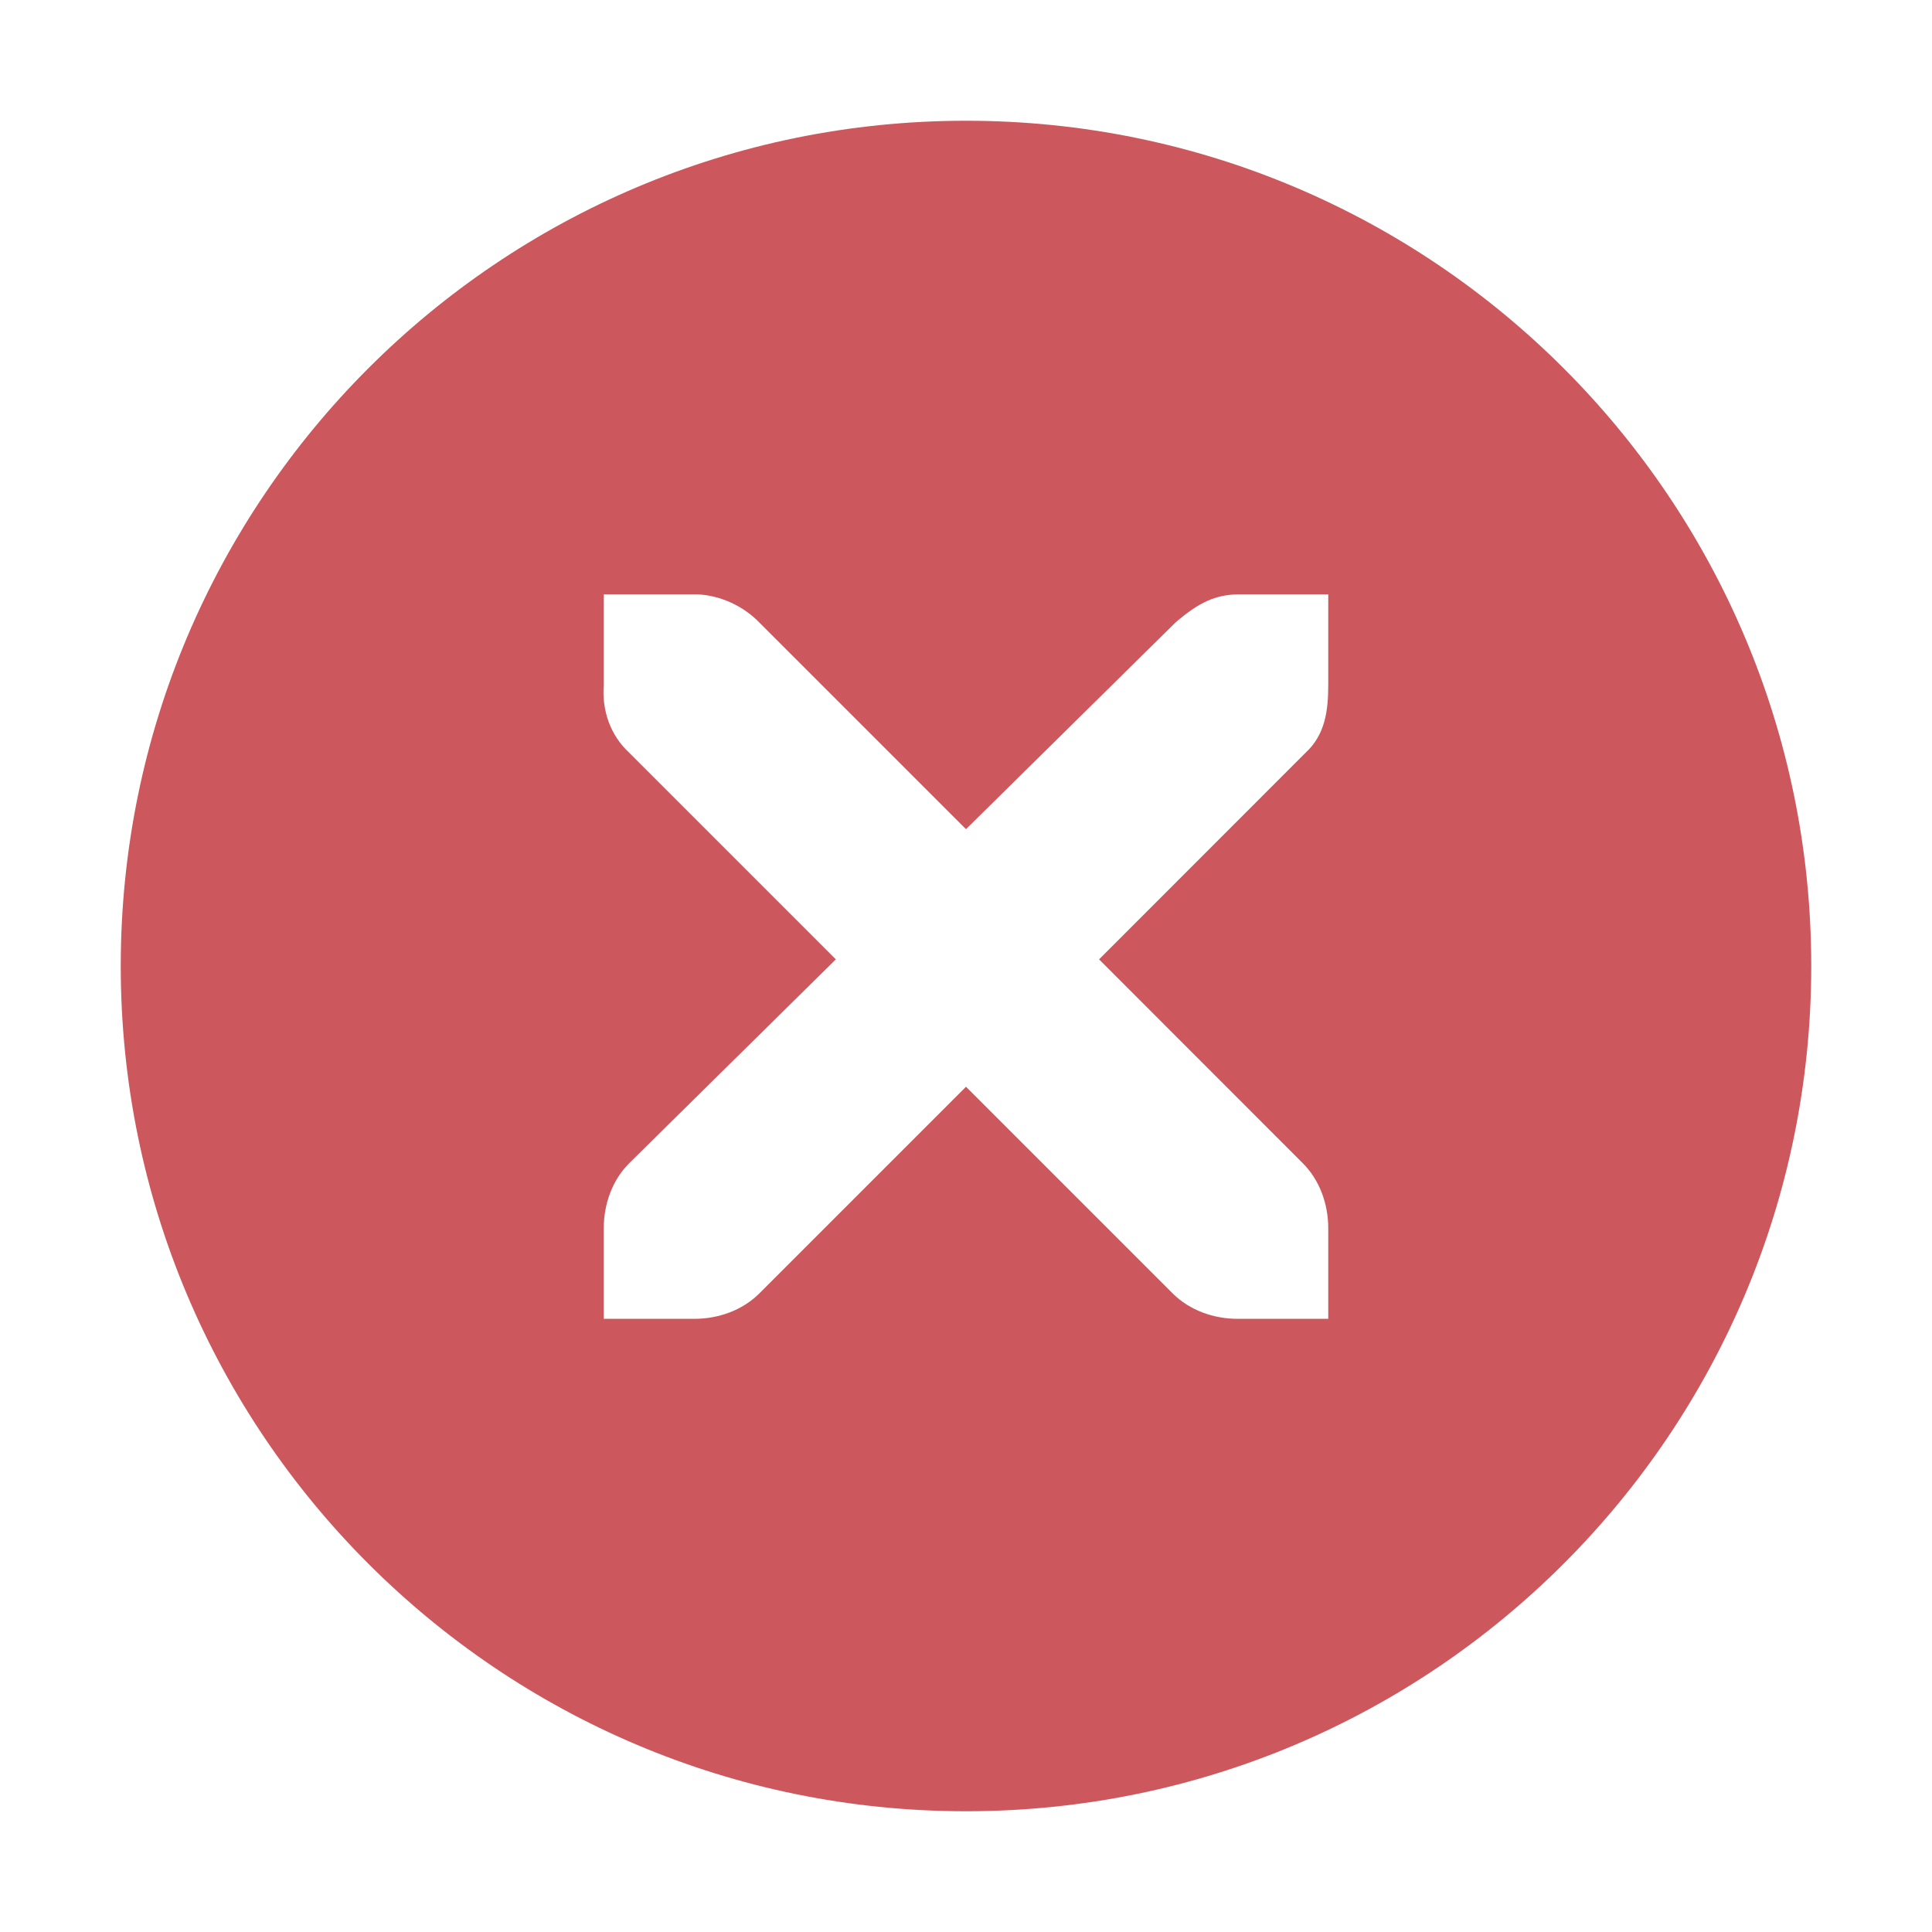
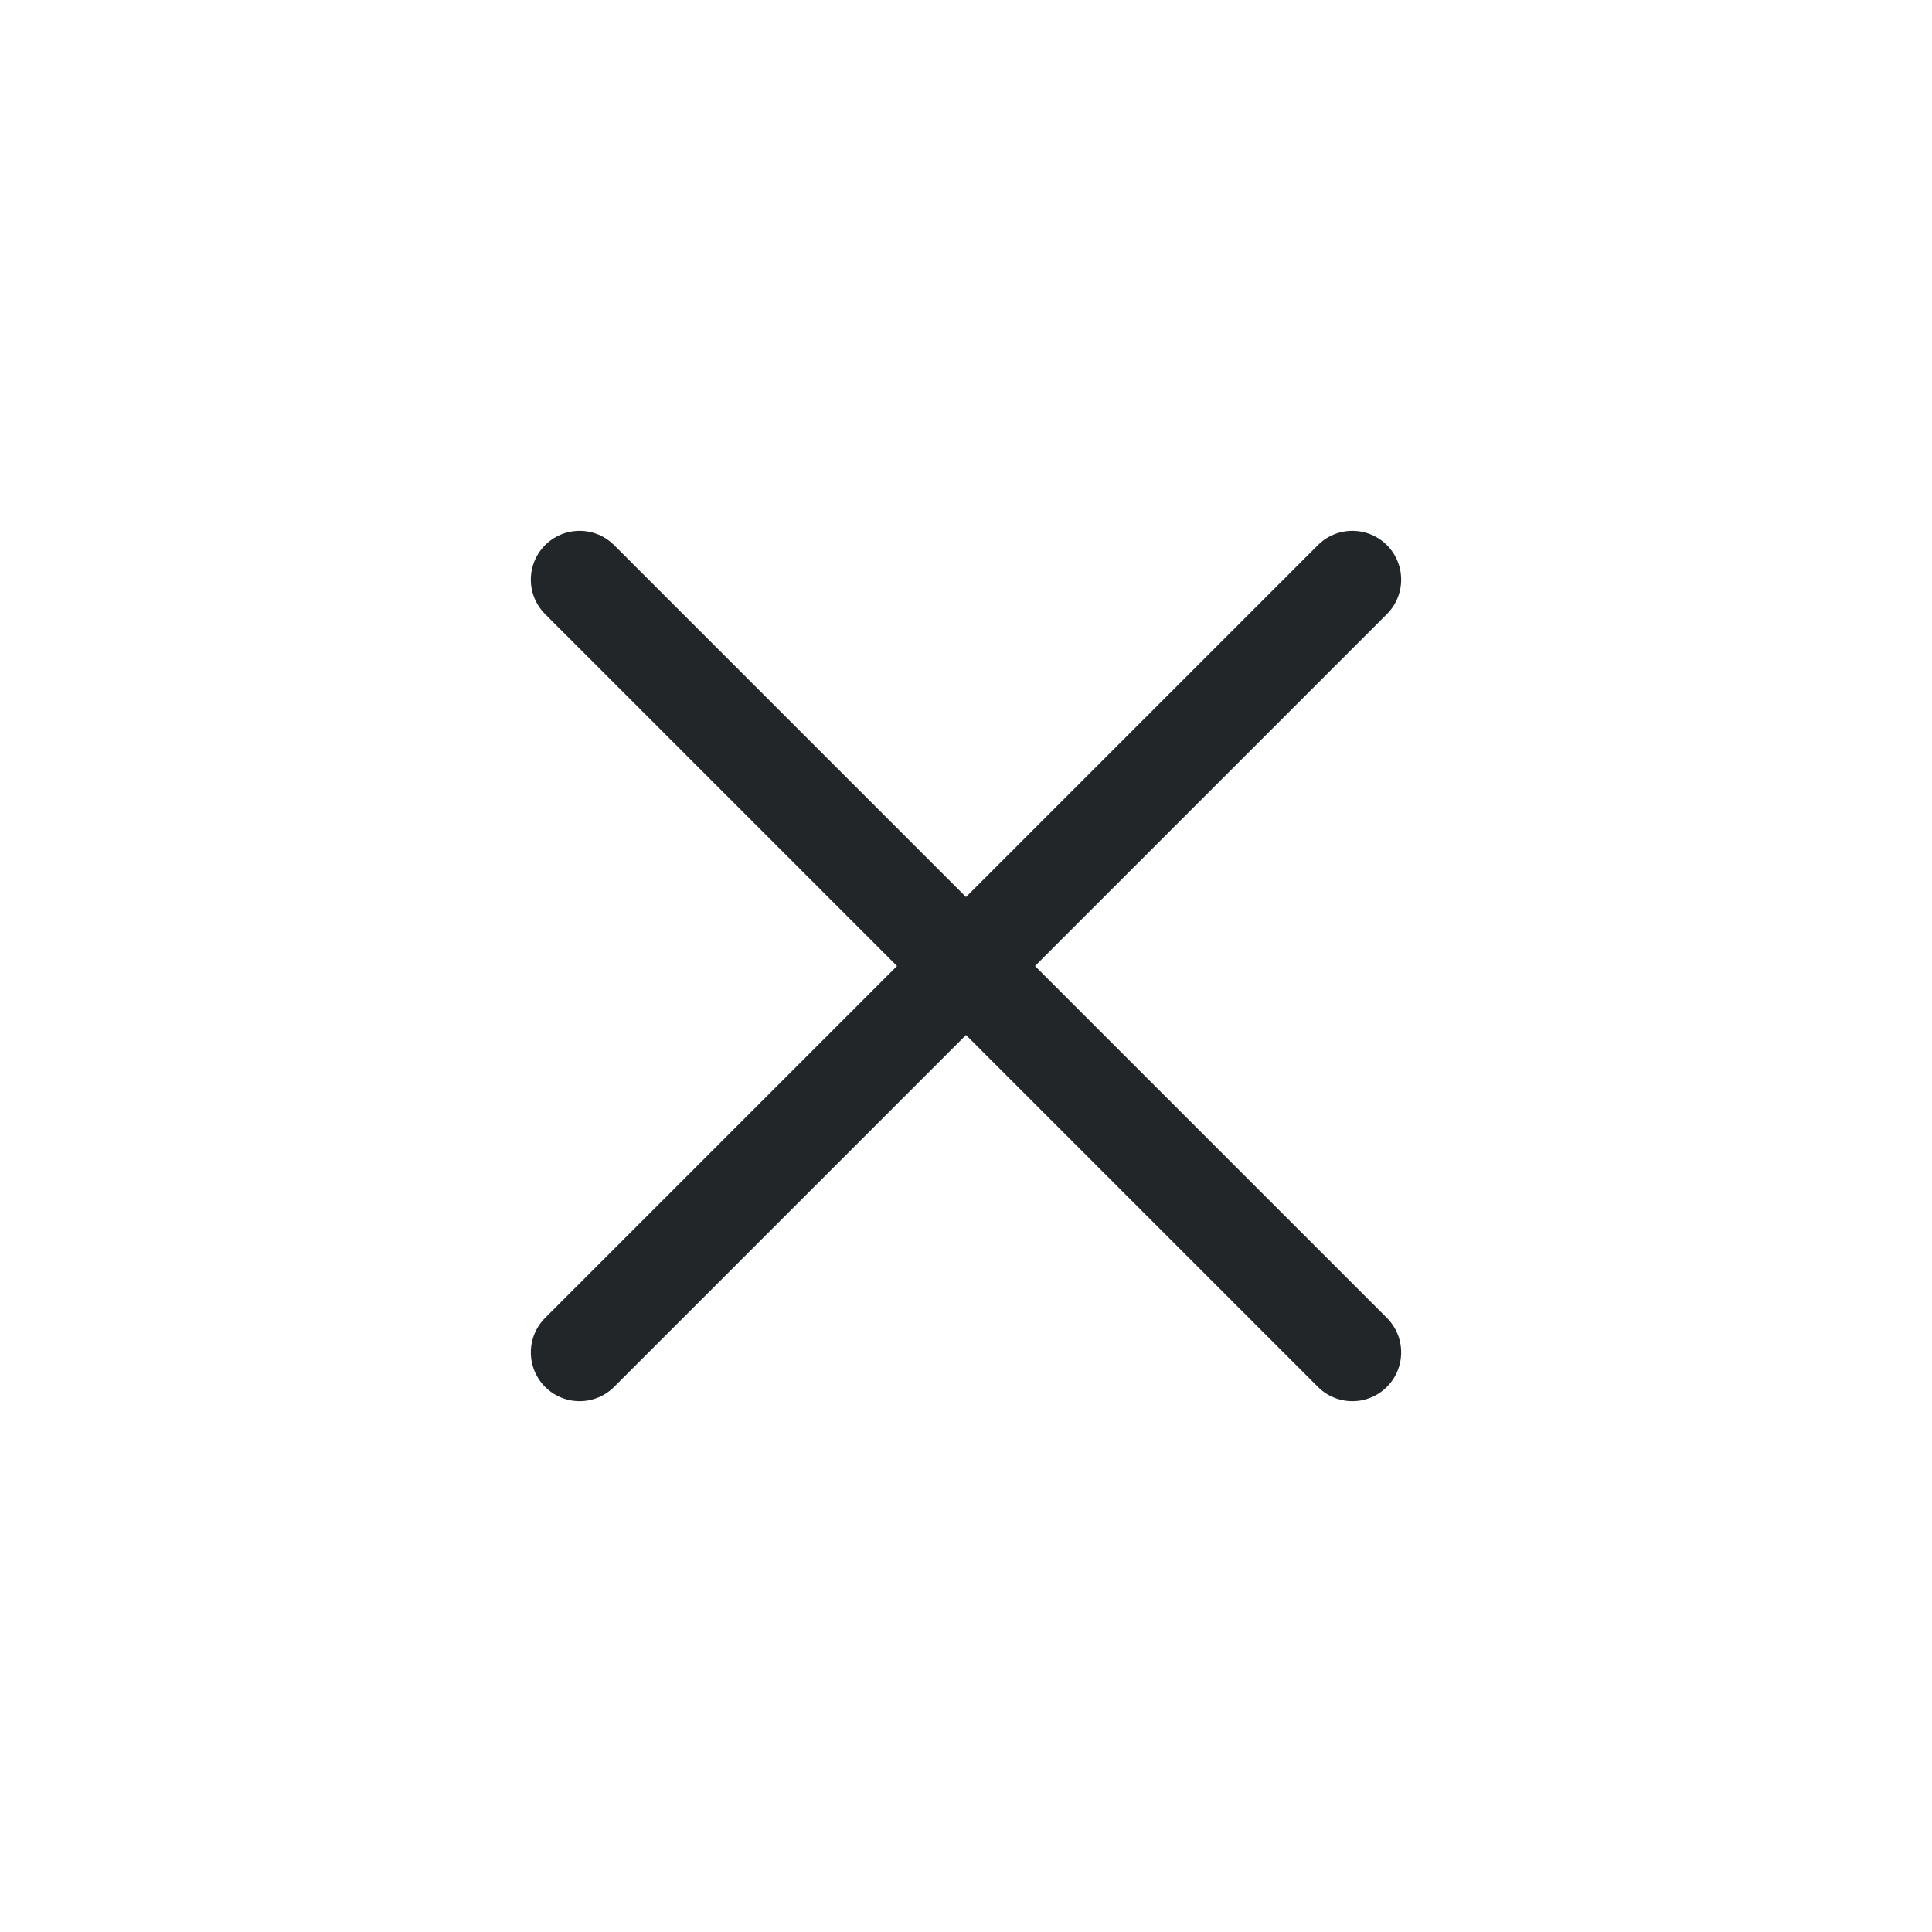
<svg xmlns="http://www.w3.org/2000/svg" viewBox="0 0 50 50" version="1.2" baseProfile="tiny">
  <defs>
</defs>
  <g fill="none" stroke="black" stroke-width="1" fill-rule="evenodd" stroke-linecap="square" stroke-linejoin="bevel">
-     <g fill="#000000" fill-opacity="1" stroke="none" transform="matrix(3.125,0,0,3.125,0,0)" font-family="System Font" font-size="10" font-weight="400" font-style="normal" opacity="0.001">
-       <rect x="0" y="0" width="16" height="16" />
+     <g fill="none" stroke="#232629" stroke-opacity="1" stroke-width="1.01" stroke-linecap="round" stroke-linejoin="miter" stroke-miterlimit="2" transform="matrix(2.5,0,0,2.5,2.5,2.5)" font-family="Noto Sans" font-size="10" font-weight="400" font-style="normal">
+       <polyline fill="none" vector-effect="none" points="5,5 13,13 " />
+       <polyline fill="none" vector-effect="none" points="13,5 5,13 " />
    </g>
-     <g fill="#cc575d" fill-opacity="1" stroke="none" transform="matrix(3.125,0,0,3.125,0,0)" font-family="System Font" font-size="10" font-weight="400" font-style="normal">
-       <path vector-effect="none" fill-rule="nonzero" d="M8,1 C4.134,1 1,4.134 1,8 C1,11.866 4.134,15 8,15 C11.866,15 15,11.866 15,8 C15,4.134 11.866,1 8,1 M5,4.922 L5.75,4.922 C5.758,4.922 5.766,4.922 5.773,4.922 C5.965,4.93 6.156,5.018 6.289,5.156 L8,6.867 L9.734,5.156 C9.934,4.983 10.069,4.927 10.25,4.922 L11,4.922 L11,5.672 C11,5.887 10.974,6.085 10.812,6.234 L9.102,7.945 L10.789,9.633 C10.93,9.774 11,9.973 11,10.172 L11,10.922 L10.25,10.922 C10.051,10.922 9.852,10.852 9.711,10.711 L8,9 L6.289,10.711 C6.148,10.852 5.949,10.922 5.75,10.922 L5,10.922 L5,10.172 C5,9.973 5.07,9.774 5.211,9.633 L6.922,7.945 L5.211,6.234 C5.053,6.088 4.984,5.882 5,5.672 L5,4.922" />
-     </g>
-     <g fill="none" stroke="#000000" stroke-opacity="1" stroke-width="1" stroke-linecap="square" stroke-linejoin="bevel" transform="matrix(1,0,0,1,0,0)" font-family="System Font" font-size="10" font-weight="400" font-style="normal">
+     <g fill="none" stroke="#000000" stroke-opacity="1" stroke-width="1" stroke-linecap="square" stroke-linejoin="bevel" transform="matrix(1,0,0,1,0,0)" font-family="Noto Sans" font-size="10" font-weight="400" font-style="normal">
</g>
  </g>
</svg>
